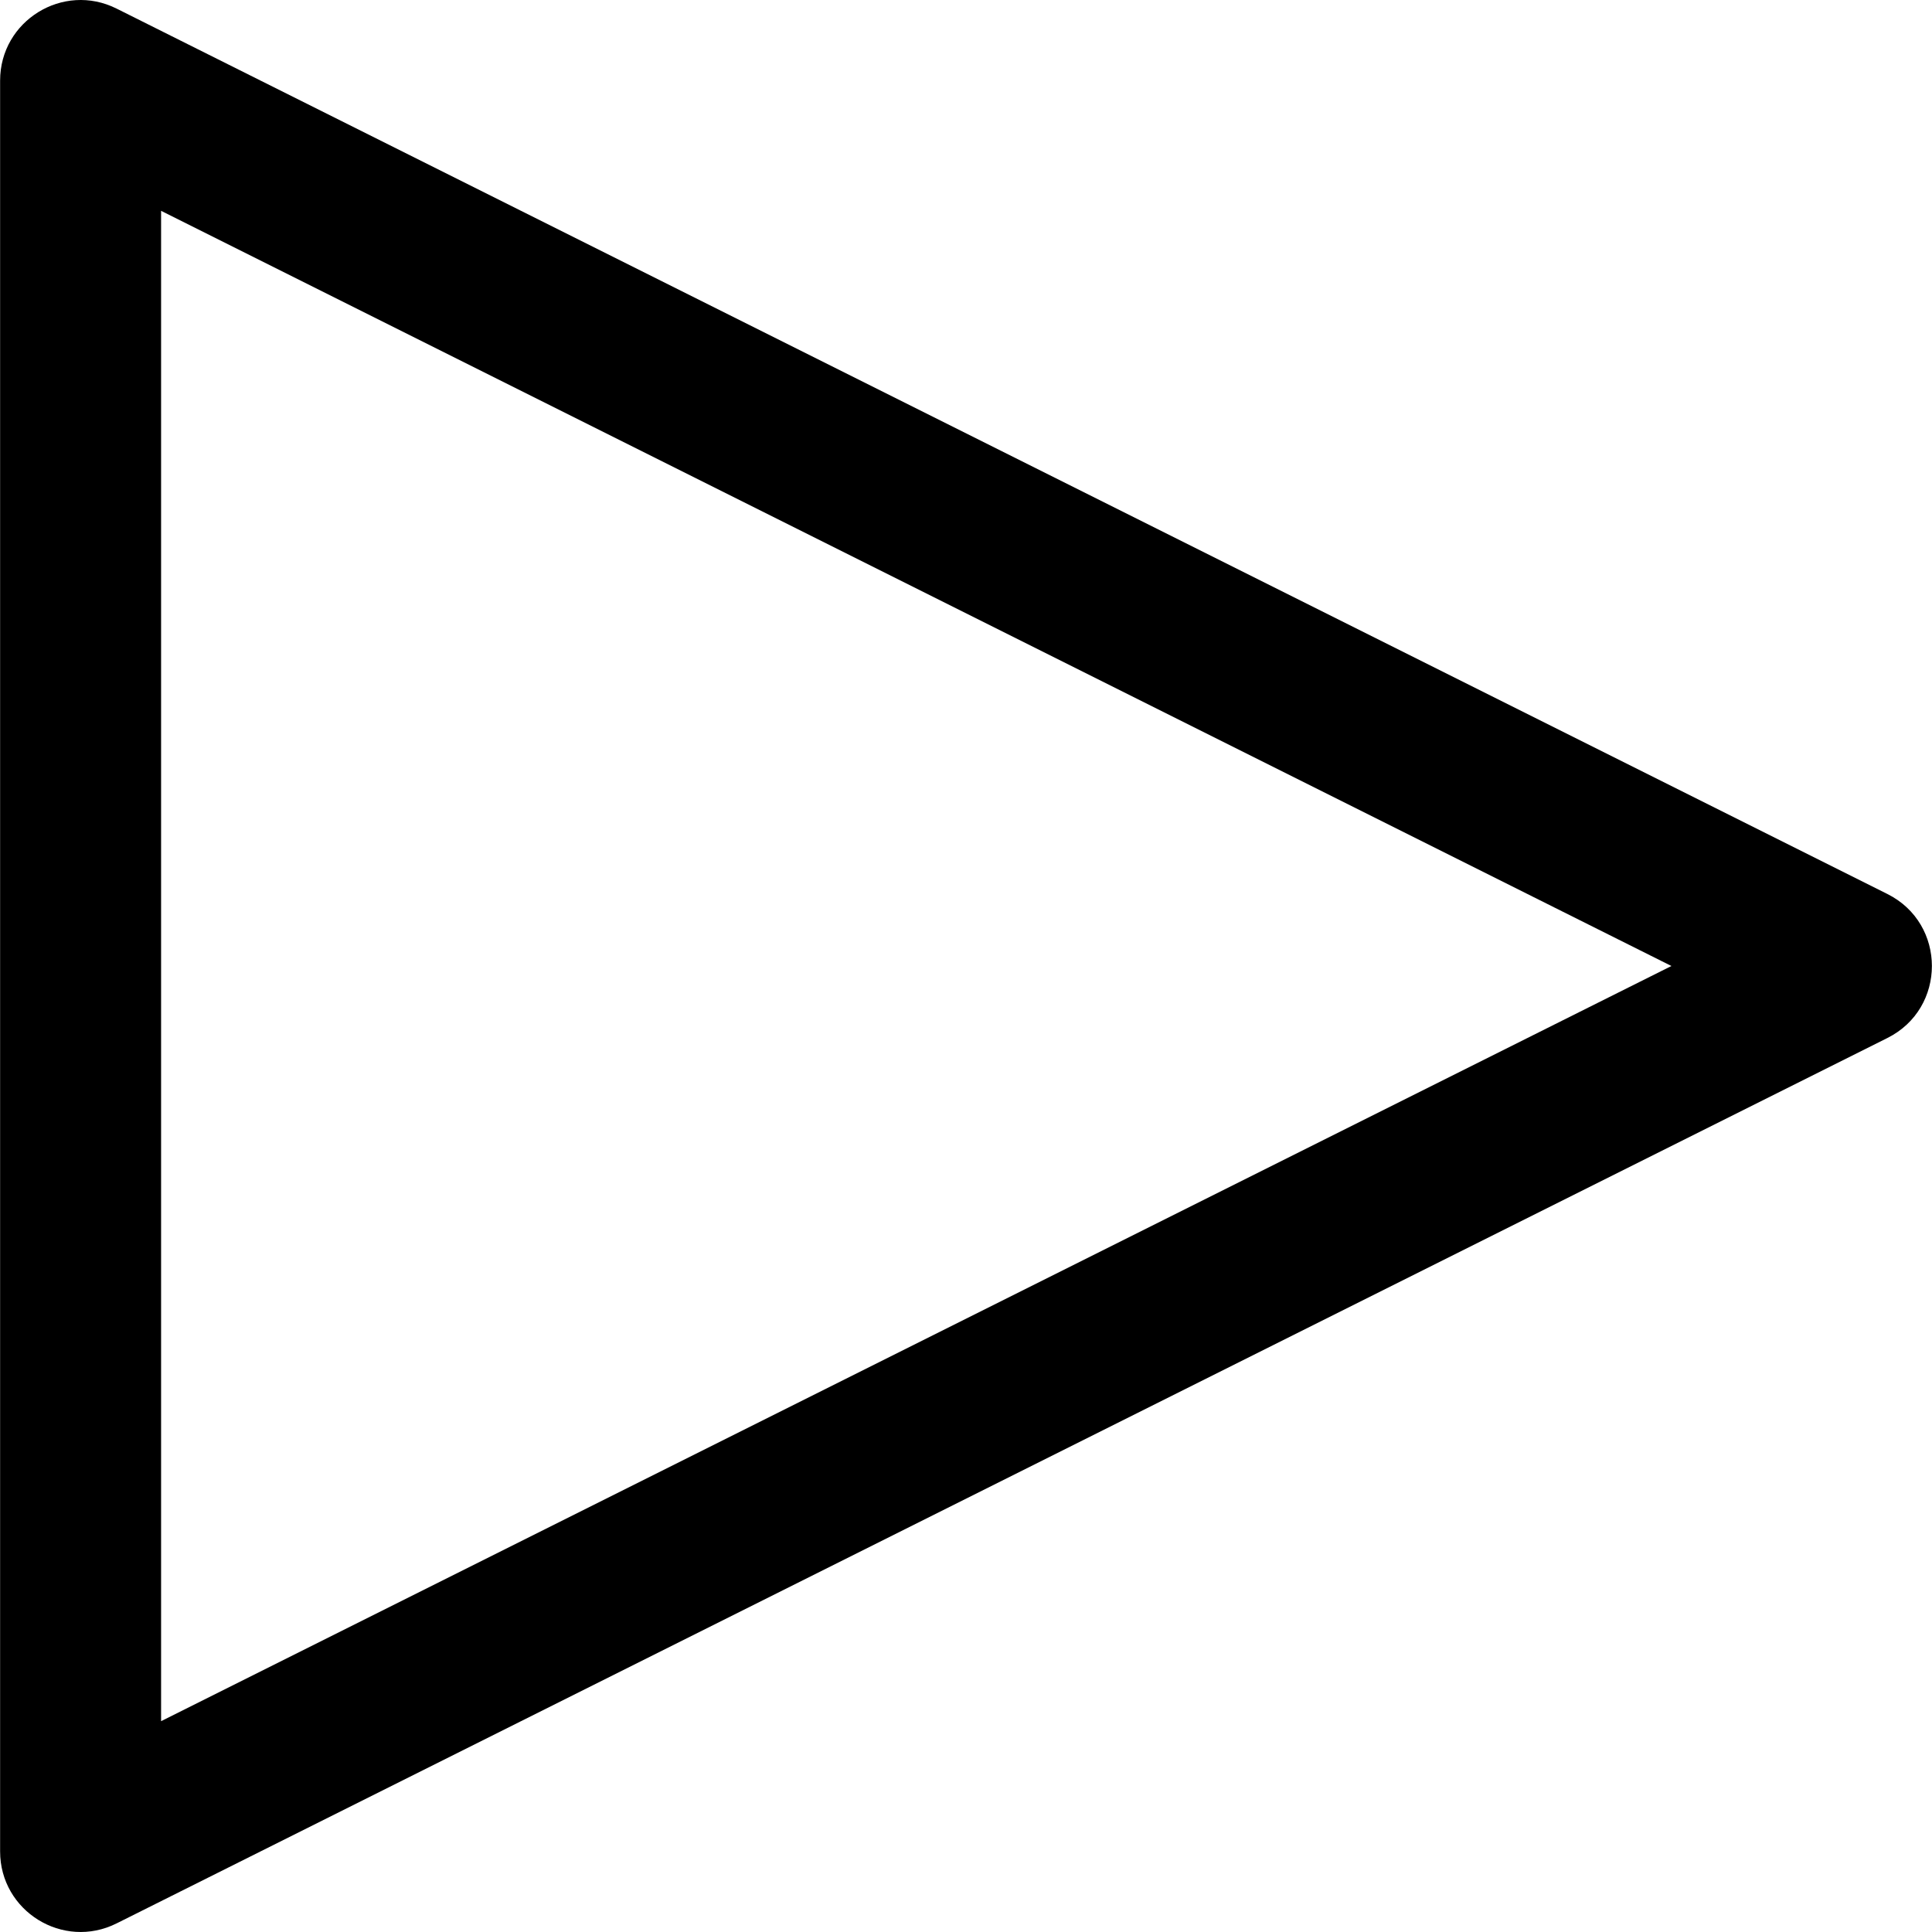
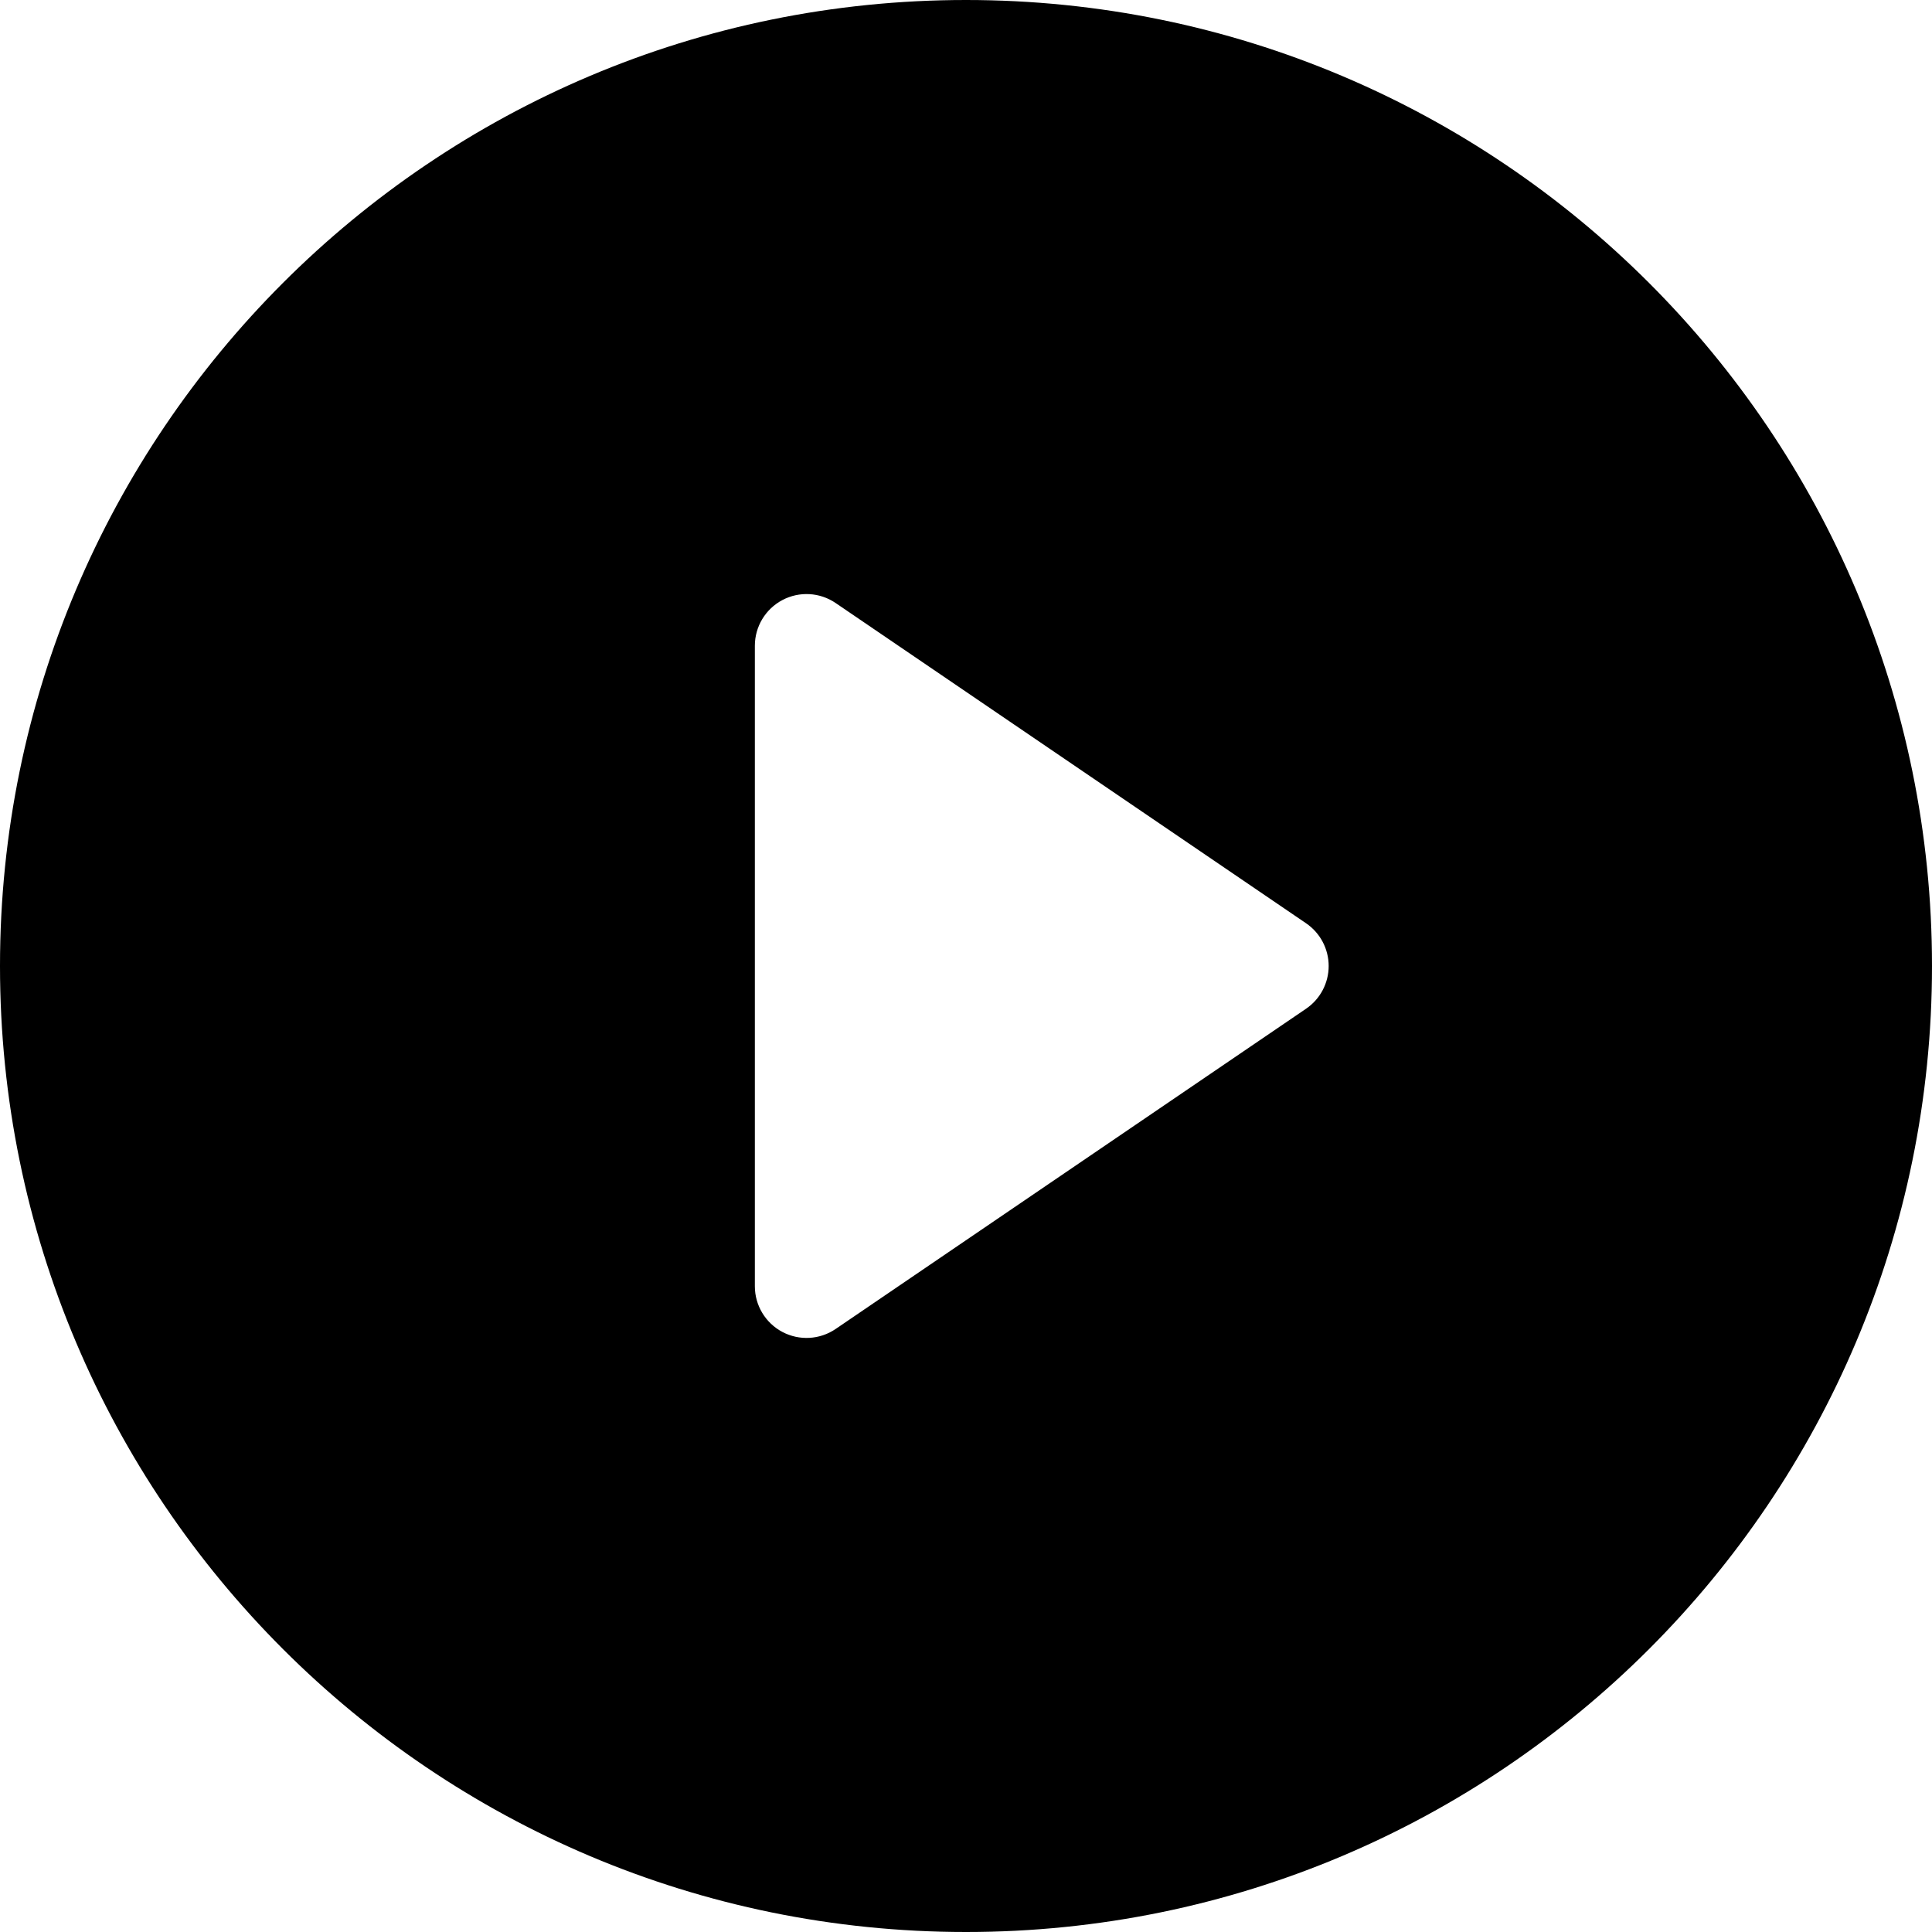
- <svg xmlns="http://www.w3.org/2000/svg" fill="#000000" height="800px" width="800px" version="1.1" id="Layer_1" viewBox="0 0 512.055 512.055" xml:space="preserve">
+ <svg xmlns="http://www.w3.org/2000/svg" fill="#000000" height="800px" width="800px" version="1.1" id="Layer_1" viewBox="0 0 459 459" xml:space="preserve">
  <g>
    <g>
-       <path d="M500.235,236.946L30.901,2.28C16.717-4.813,0.028,5.502,0.028,21.361v469.333c0,15.859,16.689,26.173,30.874,19.081    l469.333-234.667C515.958,267.247,515.958,244.808,500.235,236.946z M42.694,456.176V55.879l400.297,200.149L42.694,456.176z" />
+       <path d="M229.5,0C102.751,0,0,102.751,0,229.5S102.751,459,229.5,459S459,356.249,459,229.5S356.249,0,229.5,0z M310.292,239.651    l-111.764,76.084c-3.761,2.56-8.63,2.831-12.652,0.704c-4.022-2.128-6.538-6.305-6.538-10.855V153.416    c0-4.55,2.516-8.727,6.538-10.855c4.022-2.127,8.891-1.857,12.652,0.704l111.764,76.084c3.359,2.287,5.37,6.087,5.37,10.151    C315.662,233.564,313.652,237.364,310.292,239.651z" />
    </g>
  </g>
</svg>
